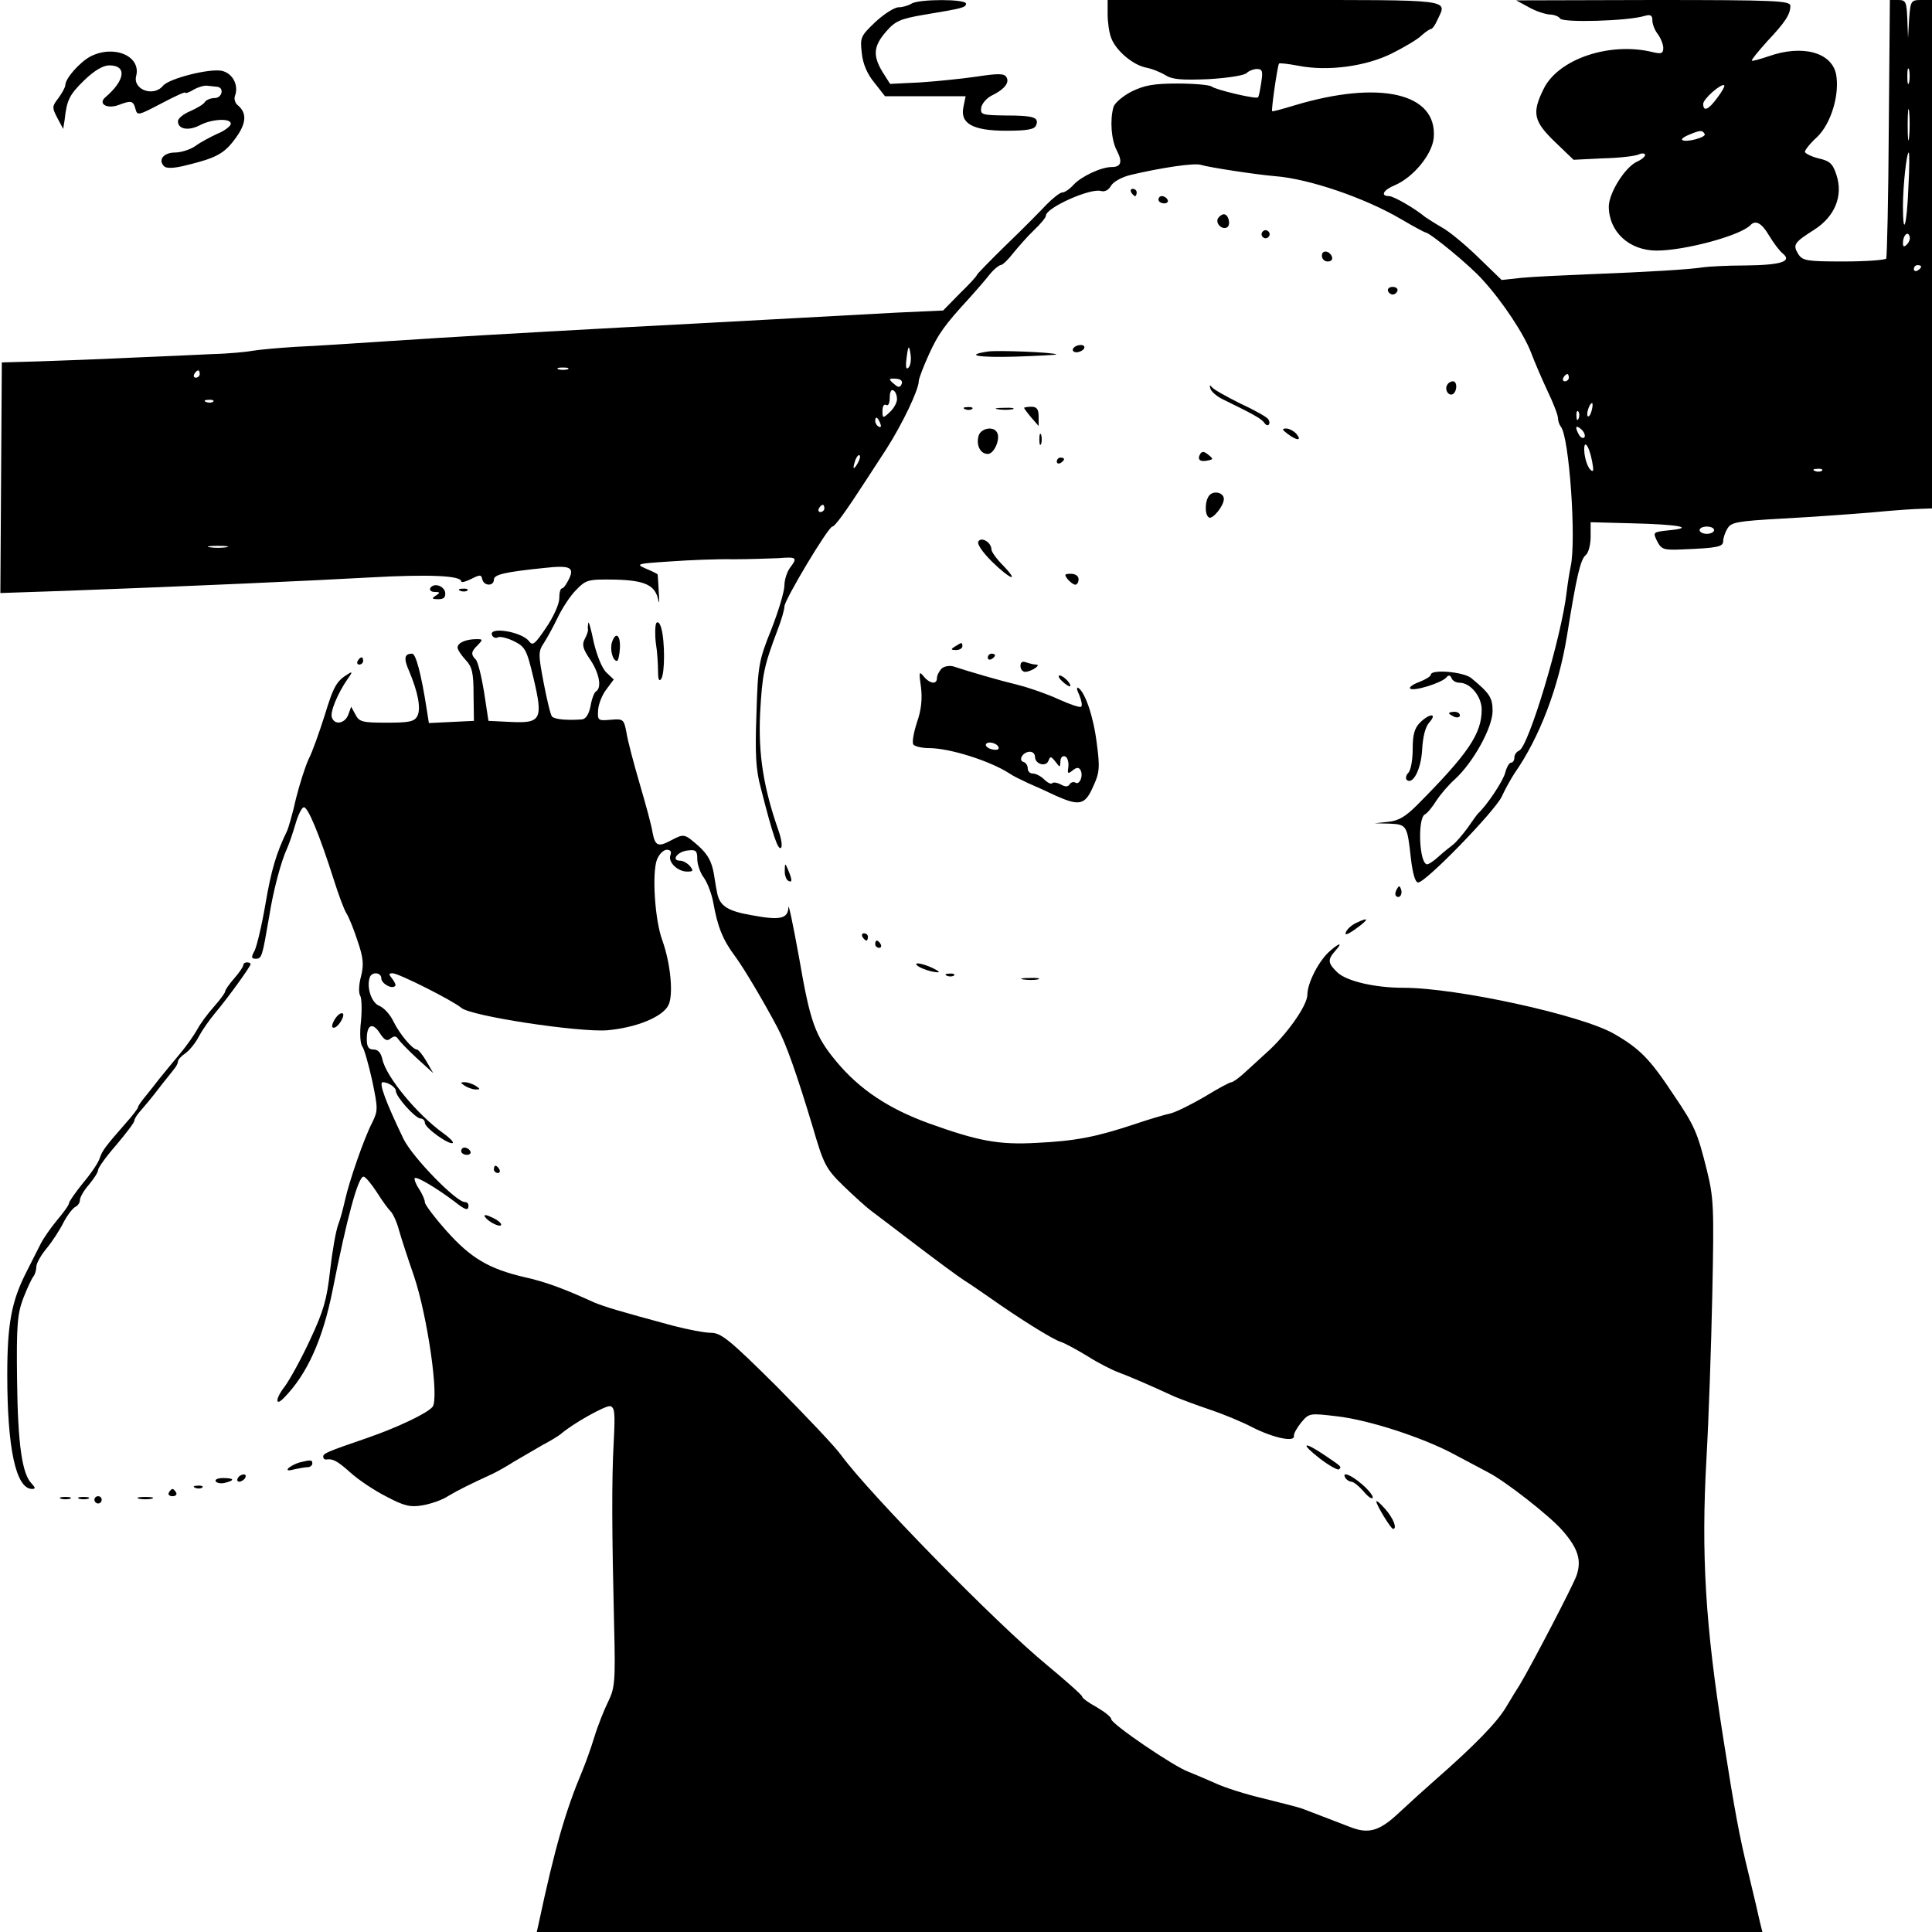
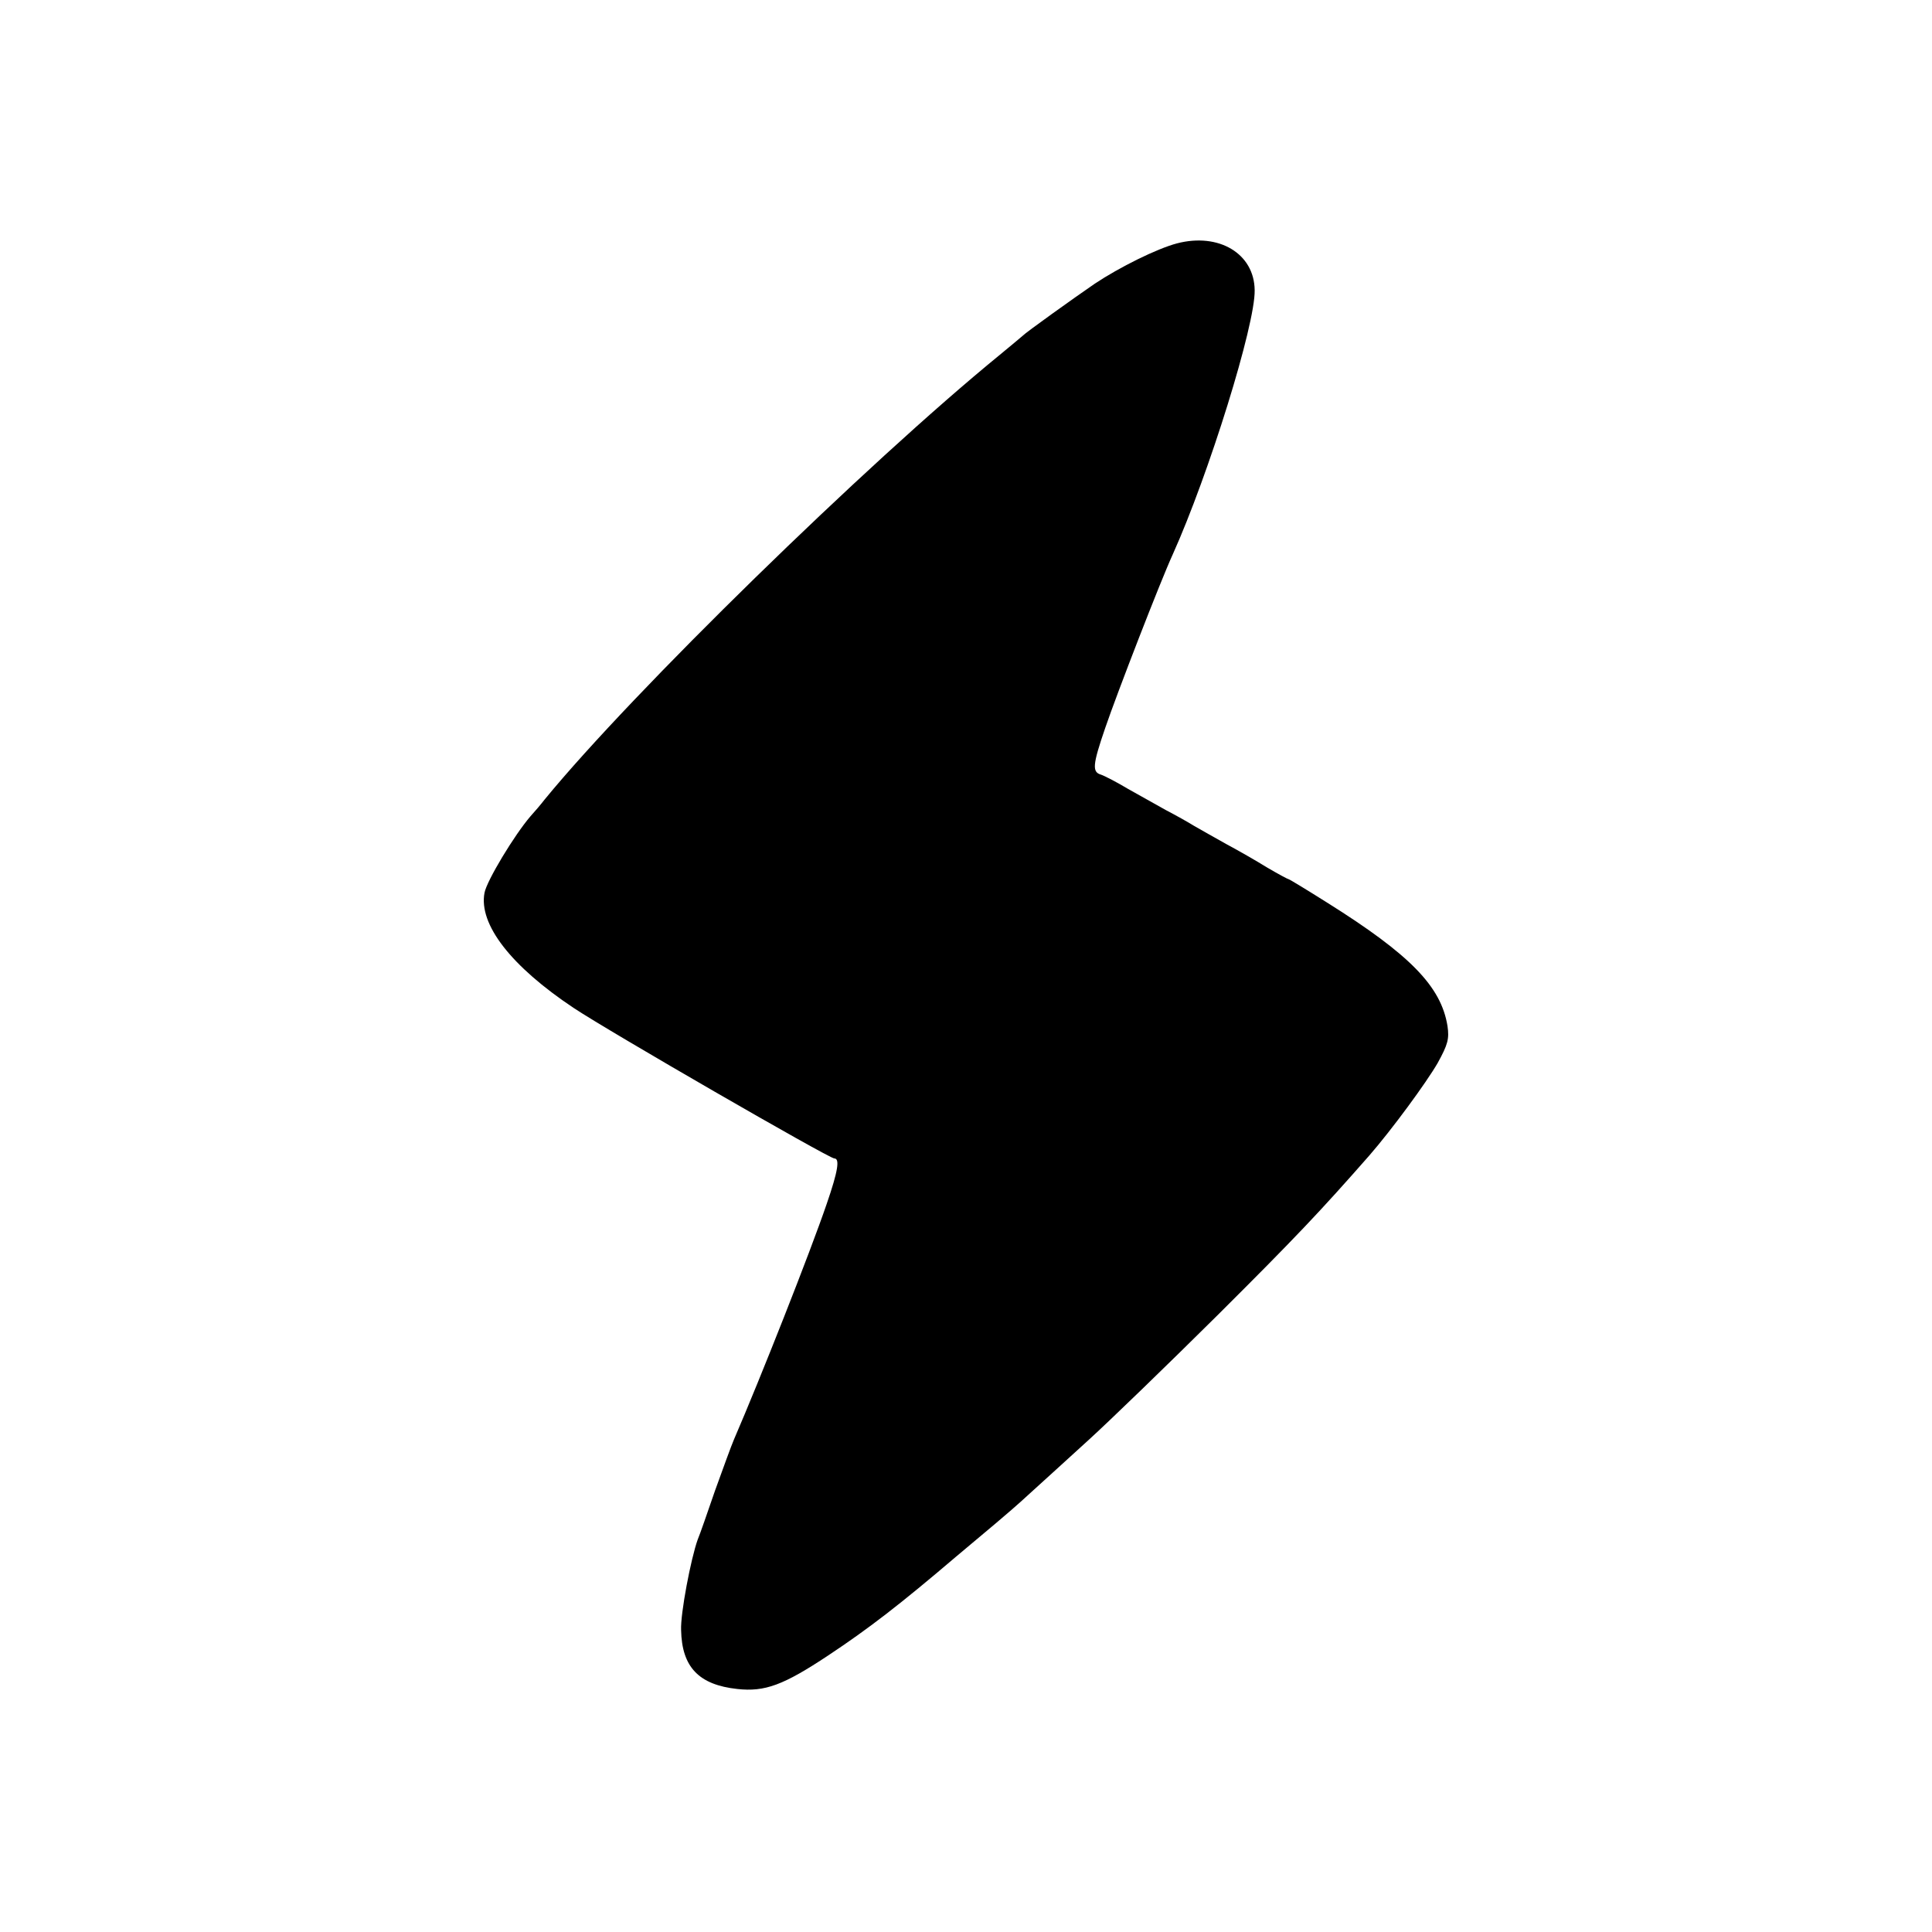
- <svg xmlns="http://www.w3.org/2000/svg" version="1.0" width="532pt" height="532pt" viewBox="0 0 532 532" preserveAspectRatio="xMidYMid meet">
-   <g transform="translate(0,532) scale(0.1,-0.1)" fill="#000000" stroke="none">
-     <path d="M2510 5310 c-8 -5 -24 -10 -35 -10 -12 0 -40 -18 -64 -40 -41 -39 -43 -43 -38 -86 3 -30 15 -58 35 -82 l29 -37 111 0 111 0 -6 -29 c-10 -46 25 -66 118 -66 59 0 78 4 82 15 9 22 -7 27 -84 27 -65 1 -70 2 -67 22 2 11 15 26 29 33 35 17 50 36 40 51 -6 10 -23 10 -82 1 -41 -6 -111 -13 -156 -16 l-82 -4 -21 33 c-27 45 -25 71 10 111 25 29 39 35 102 46 108 18 118 20 118 31 0 13 -130 13 -150 0z" />
-     <path d="M3050 5281 c0 -22 4 -51 10 -66 13 -34 58 -73 95 -81 17 -3 41 -13 54 -21 19 -12 45 -14 118 -11 52 3 99 10 106 17 6 6 19 11 28 11 15 0 17 -6 12 -37 -3 -21 -7 -40 -9 -41 -4 -6 -118 21 -128 30 -6 4 -47 8 -93 8 -67 0 -92 -5 -127 -22 -25 -13 -47 -32 -50 -43 -10 -36 -6 -90 9 -119 17 -32 12 -46 -14 -46 -29 0 -84 -26 -105 -49 -11 -12 -24 -21 -31 -21 -6 0 -25 -15 -42 -32 -17 -18 -67 -69 -112 -112 -44 -43 -81 -81 -81 -83 0 -3 -21 -26 -47 -51 l-46 -47 -131 -6 c-72 -4 -221 -12 -331 -18 -110 -6 -294 -16 -410 -22 -328 -18 -467 -26 -650 -38 -93 -6 -210 -14 -260 -16 -49 -3 -103 -8 -120 -11 -16 -3 -66 -8 -110 -9 -44 -2 -145 -7 -225 -10 -80 -4 -192 -8 -250 -10 l-105 -3 -2 -317 -2 -318 177 6 c353 13 680 28 842 37 162 9 250 5 250 -11 0 -4 12 -1 28 7 24 12 27 12 30 -1 4 -19 32 -20 32 -1 0 14 31 21 138 32 72 8 84 2 69 -30 -7 -14 -15 -26 -19 -26 -5 0 -8 -12 -8 -28 0 -15 -16 -51 -36 -80 -31 -46 -37 -51 -47 -38 -21 28 -118 42 -101 15 3 -5 10 -7 15 -4 5 3 24 -1 43 -10 32 -16 36 -22 55 -102 27 -114 21 -125 -62 -121 l-62 3 -12 79 c-7 43 -17 84 -23 90 -14 14 -13 22 6 40 14 15 14 16 -4 16 -29 0 -52 -10 -52 -23 0 -6 10 -21 22 -34 18 -19 22 -35 22 -96 l1 -72 -62 -3 -62 -3 -6 38 c-15 97 -30 153 -40 153 -22 0 -24 -13 -8 -49 24 -57 33 -103 22 -123 -8 -15 -22 -18 -84 -18 -66 0 -76 2 -86 22 l-12 22 -8 -22 c-9 -24 -37 -30 -45 -8 -6 15 16 67 43 106 13 18 14 22 3 15 -33 -20 -41 -33 -66 -115 -15 -47 -34 -101 -44 -120 -9 -19 -25 -69 -35 -109 -9 -41 -21 -82 -25 -90 -29 -60 -43 -106 -59 -200 -10 -59 -24 -117 -30 -129 -10 -18 -9 -22 3 -22 17 0 18 5 37 115 11 71 33 154 50 190 5 11 15 40 22 64 7 25 17 46 23 48 11 4 44 -76 84 -202 12 -38 27 -79 34 -90 7 -11 21 -46 31 -77 16 -47 17 -65 9 -97 -6 -22 -7 -46 -2 -53 4 -7 5 -39 2 -70 -4 -34 -2 -63 4 -70 5 -7 17 -49 27 -94 16 -77 16 -82 0 -115 -22 -42 -63 -160 -75 -214 -5 -22 -13 -53 -19 -68 -6 -16 -16 -72 -22 -125 -9 -81 -18 -112 -55 -191 -24 -52 -56 -110 -70 -129 -26 -33 -27 -57 -2 -31 64 65 107 161 134 297 39 197 70 312 85 312 5 0 21 -19 36 -42 15 -24 32 -47 38 -53 6 -5 17 -28 23 -50 6 -22 25 -80 42 -129 37 -110 70 -337 51 -360 -15 -18 -97 -57 -181 -86 -108 -37 -120 -42 -120 -51 0 -5 3 -8 8 -8 18 3 30 -3 67 -36 22 -20 67 -50 99 -66 49 -26 66 -30 100 -24 23 4 55 15 71 26 27 16 57 31 120 60 11 5 38 20 60 34 22 13 58 34 79 46 21 11 44 25 50 30 33 29 123 79 136 77 13 -3 14 -19 10 -98 -6 -106 -5 -252 1 -505 4 -155 2 -173 -16 -210 -11 -22 -29 -67 -39 -100 -10 -33 -25 -73 -32 -90 -47 -112 -76 -212 -121 -423 l-5 -22 1687 0 1688 0 -7 28 c-3 15 -17 74 -31 132 -25 101 -39 177 -70 375 -49 310 -61 504 -46 770 6 105 13 307 16 450 5 241 4 266 -15 343 -26 104 -33 121 -92 208 -64 97 -92 126 -163 167 -90 52 -434 127 -580 127 -79 0 -156 18 -182 42 -27 26 -28 35 -6 60 21 23 12 23 -14 0 -31 -26 -63 -89 -63 -121 0 -30 -58 -112 -115 -162 -16 -15 -43 -39 -58 -53 -15 -14 -32 -26 -36 -26 -5 0 -38 -18 -74 -40 -36 -21 -78 -42 -94 -46 -15 -3 -62 -17 -103 -31 -103 -34 -160 -45 -265 -50 -105 -6 -162 5 -298 54 -110 40 -190 93 -254 170 -59 71 -72 108 -103 288 -16 88 -29 150 -29 137 -1 -32 -23 -37 -102 -22 -64 11 -87 25 -94 60 -1 3 -5 26 -9 52 -6 36 -17 55 -42 78 -40 35 -40 35 -78 15 -34 -18 -42 -14 -49 22 -2 16 -18 75 -35 133 -17 58 -34 122 -37 143 -7 37 -9 38 -44 35 -34 -3 -36 -2 -34 27 1 16 11 42 23 57 l20 27 -20 19 c-12 11 -26 46 -35 83 -7 35 -14 60 -15 54 -1 -5 -2 -14 -1 -18 1 -4 -3 -16 -9 -27 -8 -15 -5 -27 15 -56 25 -37 33 -78 16 -88 -5 -3 -12 -22 -15 -41 -5 -23 -13 -35 -24 -36 -40 -3 -75 0 -82 8 -4 4 -14 46 -23 93 -15 79 -15 86 1 110 9 14 26 45 38 70 12 25 34 59 50 75 28 29 33 30 107 29 83 -2 112 -15 120 -58 2 -11 3 -1 1 24 -1 25 -3 46 -3 48 -1 2 -15 9 -32 16 -30 13 -26 14 67 20 55 4 133 7 174 6 41 0 96 2 123 3 51 4 54 2 32 -27 -8 -11 -15 -33 -15 -48 0 -16 -16 -70 -36 -121 -35 -87 -37 -100 -41 -232 -4 -110 -2 -154 12 -205 33 -130 47 -170 55 -165 5 3 2 24 -6 47 -42 120 -56 211 -51 323 6 108 10 129 48 230 11 28 19 57 19 65 0 18 121 220 132 220 7 0 38 43 93 128 6 9 31 48 56 86 44 69 89 163 89 187 0 6 12 38 27 71 26 58 44 83 113 158 19 21 44 50 55 64 11 14 25 25 30 26 6 0 21 15 35 33 14 17 39 46 57 63 18 17 33 35 33 40 0 22 123 77 152 68 10 -3 21 3 27 14 6 11 29 24 53 30 84 20 177 34 195 28 22 -7 154 -27 203 -31 94 -7 249 -60 349 -119 34 -20 64 -36 66 -36 12 0 125 -93 158 -131 55 -60 114 -150 133 -200 9 -24 29 -71 45 -105 16 -33 29 -67 29 -75 0 -8 4 -19 8 -24 23 -27 43 -313 27 -385 -3 -14 -8 -45 -11 -70 -14 -124 -105 -427 -131 -437 -7 -3 -13 -11 -13 -19 0 -8 -4 -14 -9 -14 -5 0 -12 -12 -16 -27 -5 -22 -50 -90 -75 -113 -3 -3 -16 -21 -29 -40 -14 -19 -32 -40 -40 -46 -9 -7 -27 -21 -40 -33 -13 -12 -27 -21 -31 -21 -22 0 -27 125 -7 137 8 4 22 22 32 38 11 17 34 44 52 60 50 46 103 142 103 187 0 37 -8 49 -59 91 -21 17 -111 25 -111 9 0 -4 -14 -13 -32 -20 -17 -6 -29 -15 -25 -18 8 -9 89 16 100 31 6 7 10 6 14 -2 2 -7 12 -13 22 -13 30 0 61 -38 61 -74 0 -66 -36 -120 -177 -262 -32 -32 -51 -44 -80 -47 l-38 -4 41 -1 c48 -2 49 -5 59 -95 5 -43 12 -67 20 -67 21 0 210 195 230 236 10 22 26 50 35 64 70 100 122 238 145 380 26 163 37 209 51 221 8 6 14 29 14 51 l0 40 113 -3 c130 -3 175 -12 105 -19 -47 -5 -47 -5 -35 -30 12 -23 18 -25 67 -23 99 4 115 7 115 23 0 8 5 24 12 35 10 17 27 20 150 27 76 4 188 12 248 17 61 6 122 10 138 10 l27 1 0 700 0 700 -29 0 c-29 0 -30 -2 -34 -52 l-3 -53 -2 53 c-2 47 -4 52 -25 52 l-23 0 -3 -352 c-1 -194 -5 -356 -7 -360 -3 -4 -56 -8 -117 -8 -102 0 -113 2 -125 20 -16 26 -12 32 43 67 57 36 81 93 62 151 -10 31 -18 39 -50 46 -20 5 -37 14 -37 18 0 5 15 24 34 41 38 37 62 116 52 172 -12 61 -93 83 -186 50 -24 -8 -45 -14 -46 -12 -2 2 17 25 42 53 51 54 64 75 64 98 0 14 -41 16 -377 16 l-378 -1 35 -19 c19 -11 45 -19 57 -20 12 0 25 -5 29 -11 7 -12 186 -7 232 7 17 5 22 2 22 -12 0 -11 7 -28 15 -38 8 -11 15 -28 15 -38 0 -15 -5 -17 -27 -12 -119 30 -263 -18 -303 -102 -32 -65 -27 -88 31 -144 l52 -50 81 4 c44 1 89 6 99 11 9 4 17 3 17 -2 0 -4 -10 -13 -22 -18 -33 -15 -77 -85 -78 -123 0 -70 56 -122 132 -122 77 0 230 41 258 70 14 15 31 6 51 -28 12 -20 29 -43 38 -50 27 -22 -5 -32 -104 -33 -49 0 -101 -3 -115 -5 -36 -6 -155 -13 -310 -19 -74 -3 -160 -7 -190 -10 l-55 -6 -65 63 c-36 35 -81 72 -100 82 -19 11 -39 24 -45 28 -30 25 -88 58 -100 58 -25 0 -16 17 16 30 51 22 103 85 107 131 10 123 -149 159 -383 89 -33 -10 -61 -18 -62 -16 -3 3 15 127 19 131 2 2 26 -1 53 -6 81 -16 186 -2 258 34 34 17 71 39 81 49 11 10 23 18 26 18 4 0 12 11 18 25 27 58 52 55 -448 55 l-460 0 0 -39z m2207 -188 c-3 -10 -5 -2 -5 17 0 19 2 27 5 18 2 -10 2 -26 0 -35z m-528 -42 c-24 -33 -39 -40 -39 -17 0 14 51 58 58 51 2 -2 -6 -17 -19 -34z m528 -108 c-2 -21 -4 -6 -4 32 0 39 2 55 4 38 2 -18 2 -50 0 -70z m-563 8 c6 -9 -54 -25 -62 -16 -3 2 6 9 19 14 31 13 37 13 43 2z m561 -147 c-4 -104 -15 -142 -15 -52 0 56 10 148 16 148 2 0 2 -43 -1 -96z m-4 -157 c-8 -8 -11 -7 -11 4 0 20 13 34 18 19 3 -7 -1 -17 -7 -23z m39 -61 c0 -3 -4 -8 -10 -11 -5 -3 -10 -1 -10 4 0 6 5 11 10 11 6 0 10 -2 10 -4z m-2788 -278 c-6 -6 -8 -1 -7 14 5 46 8 52 12 24 3 -16 0 -33 -5 -38z m-939 -5 c-7 -2 -19 -2 -25 0 -7 3 -2 5 12 5 14 0 19 -2 13 -5z m-1013 -13 c0 -5 -5 -10 -11 -10 -5 0 -7 5 -4 10 3 6 8 10 11 10 2 0 4 -4 4 -10z m3770 -10 c0 -5 -5 -10 -11 -10 -5 0 -7 5 -4 10 3 6 8 10 11 10 2 0 4 -4 4 -10z m-1837 -17 c-4 -10 -9 -11 -19 -2 -19 15 -18 18 5 16 11 -1 17 -6 14 -14z m-13 -42 c0 -10 -9 -26 -20 -36 -19 -18 -20 -17 -20 4 0 12 4 19 10 16 6 -4 10 5 10 20 0 15 4 24 10 20 6 -3 10 -14 10 -24z m-1883 -7 c-3 -3 -12 -4 -19 -1 -8 3 -5 6 6 6 11 1 17 -2 13 -5z m3796 -24 c-3 -12 -8 -19 -11 -16 -5 6 5 36 12 36 2 0 2 -9 -1 -20z m-36 -22 c-3 -8 -6 -5 -6 6 -1 11 2 17 5 13 3 -3 4 -12 1 -19z m-1923 -14 c3 -8 2 -12 -4 -9 -6 3 -10 10 -10 16 0 14 7 11 14 -7z m1939 -38 c-3 -4 -9 -2 -14 5 -13 22 -11 31 5 17 8 -7 12 -17 9 -22z m21 -66 c5 -26 4 -32 -5 -23 -7 7 -14 27 -16 45 -4 42 12 25 21 -22z m-2023 -7 c-12 -20 -14 -14 -5 12 4 9 9 14 11 11 3 -2 0 -13 -6 -23z m2656 -19 c-3 -3 -12 -4 -19 -1 -8 3 -5 6 6 6 11 1 17 -2 13 -5z m-2747 -104 c0 -5 -5 -10 -11 -10 -5 0 -7 5 -4 10 3 6 8 10 11 10 2 0 4 -4 4 -10z m2450 -60 c0 -5 -9 -10 -20 -10 -11 0 -20 5 -20 10 0 6 9 10 20 10 11 0 20 -4 20 -10z m-4097 -47 c-13 -2 -33 -2 -45 0 -13 2 -3 4 22 4 25 0 35 -2 23 -4z m1223 -848 c-7 -19 20 -45 46 -45 17 0 18 2 8 15 -7 8 -19 15 -27 15 -26 0 -8 25 20 28 23 3 27 0 27 -23 0 -15 8 -39 19 -53 10 -15 21 -45 25 -67 12 -68 27 -104 60 -148 23 -31 78 -123 117 -197 24 -45 53 -128 96 -270 31 -107 37 -118 85 -165 28 -27 63 -59 78 -70 15 -11 71 -54 125 -95 54 -41 112 -84 129 -95 18 -11 49 -33 71 -48 82 -58 175 -116 196 -122 12 -4 45 -22 73 -39 28 -18 67 -38 86 -45 32 -12 81 -33 155 -67 17 -7 59 -23 95 -35 36 -12 90 -34 120 -50 58 -29 116 -41 113 -23 -1 6 8 22 20 37 22 26 23 26 99 17 87 -10 235 -58 321 -104 32 -17 75 -40 96 -51 48 -25 168 -119 203 -159 43 -49 54 -82 39 -125 -11 -30 -123 -245 -156 -300 -6 -9 -23 -37 -38 -62 -25 -42 -86 -105 -198 -203 -24 -21 -67 -60 -96 -87 -54 -51 -84 -60 -135 -40 -55 21 -114 44 -133 51 -11 4 -59 16 -107 28 -47 11 -107 30 -132 42 -25 11 -58 25 -73 31 -40 14 -213 132 -213 145 0 6 -18 20 -40 33 -22 12 -40 25 -40 29 0 4 -44 43 -97 87 -140 115 -489 472 -566 577 -16 23 -97 108 -178 190 -130 129 -153 148 -182 148 -17 0 -63 9 -102 19 -156 42 -191 53 -220 65 -85 39 -136 57 -190 69 -99 23 -149 53 -215 127 -33 37 -60 73 -60 79 0 7 -7 23 -16 37 -9 13 -14 27 -12 30 6 5 61 -28 110 -65 29 -23 38 -26 38 -11 0 6 -4 10 -10 10 -24 0 -144 123 -169 174 -49 102 -69 156 -57 156 15 0 36 -14 36 -24 0 -16 54 -76 68 -76 7 0 12 -6 12 -12 0 -14 69 -63 77 -55 2 3 -10 15 -27 27 -71 51 -157 155 -167 203 -4 18 -12 27 -24 27 -14 0 -19 7 -19 29 0 40 16 47 36 16 12 -19 20 -23 29 -15 10 8 16 8 22 -2 5 -7 28 -31 52 -53 l44 -40 -19 33 c-10 17 -22 32 -26 32 -12 0 -48 43 -65 78 -9 19 -26 37 -38 42 -22 8 -36 51 -27 78 5 17 32 15 32 -2 0 -14 29 -31 38 -21 3 2 -1 11 -8 20 -10 12 -10 15 1 15 17 0 167 -76 189 -95 25 -23 324 -68 402 -62 79 7 151 36 168 68 15 27 7 115 -16 179 -21 56 -29 186 -15 223 6 15 18 27 27 27 10 0 14 -5 10 -15z" />
-     <path d="M1280 2330 c8 -5 22 -10 30 -10 13 0 13 1 0 10 -8 5 -22 10 -30 10 -13 0 -13 -1 0 -10z" />
-     <path d="M1270 2150 c0 -5 7 -10 16 -10 8 0 12 5 9 10 -3 6 -10 10 -16 10 -5 0 -9 -4 -9 -10z" />
-     <path d="M1360 2100 c0 -5 5 -10 11 -10 5 0 7 5 4 10 -3 6 -8 10 -11 10 -2 0 -4 -4 -4 -10z" />
-     <path d="M1335 1970 c9 -15 45 -32 45 -22 0 5 -12 14 -26 20 -14 7 -23 8 -19 2z" />
-     <path d="M3634 1304 c26 -20 50 -33 53 -30 8 7 8 7 -41 40 -58 39 -66 32 -12 -10z" />
-     <path d="M3705 1250 c3 -5 11 -10 16 -10 6 0 21 -12 34 -27 13 -16 25 -23 25 -16 0 6 -14 23 -31 37 -30 26 -56 35 -44 16z" />
-     <path d="M3790 1185 c0 -9 40 -75 46 -75 12 0 1 29 -21 54 -14 16 -25 26 -25 21z" />
-     <path d="M248 5164 c-29 -16 -68 -60 -68 -78 0 -6 -9 -22 -19 -36 -18 -23 -18 -26 -3 -55 l16 -30 4 25 c6 55 13 69 54 109 28 27 52 41 69 41 49 0 44 -41 -11 -88 -21 -18 5 -33 37 -21 34 13 40 12 46 -11 5 -19 8 -18 71 15 36 19 66 33 66 30 0 -3 10 0 23 8 12 7 29 12 37 11 8 -1 21 -2 28 -3 20 -2 14 -31 -7 -31 -11 0 -23 -5 -27 -11 -3 -6 -22 -17 -40 -25 -19 -8 -34 -20 -34 -28 0 -22 29 -27 60 -11 36 19 91 20 85 2 -3 -7 -20 -19 -38 -26 -17 -8 -44 -22 -59 -33 -14 -10 -40 -18 -56 -18 -31 0 -48 -20 -30 -38 6 -6 27 -6 61 3 83 20 105 32 136 75 30 41 31 69 6 90 -8 6 -11 18 -8 26 11 29 -6 62 -36 69 -35 7 -145 -21 -162 -41 -26 -32 -84 -11 -74 27 14 55 -62 87 -127 53z" />
-     <path d="M3115 4790 c3 -5 8 -10 11 -10 2 0 4 5 4 10 0 6 -5 10 -11 10 -5 0 -7 -4 -4 -10z" />
-     <path d="M3190 4770 c0 -5 7 -10 16 -10 8 0 12 5 9 10 -3 6 -10 10 -16 10 -5 0 -9 -4 -9 -10z" />
-     <path d="M3354 4719 c-8 -14 11 -33 25 -25 11 7 4 36 -9 36 -5 0 -12 -5 -16 -11z" />
-     <path d="M3476 4681 c-4 -5 -2 -12 3 -15 5 -4 12 -2 15 3 4 5 2 12 -3 15 -5 4 -12 2 -15 -3z" />
-     <path d="M3640 4616 c0 -9 7 -16 16 -16 9 0 14 5 12 12 -6 18 -28 21 -28 4z" />
-     <path d="M3822 4519 c2 -6 8 -10 13 -10 5 0 11 4 13 10 2 6 -4 11 -13 11 -9 0 -15 -5 -13 -11z" />
-     <path d="M2955 4360 c-3 -5 1 -10 9 -10 8 0 18 5 21 10 3 6 -1 10 -9 10 -8 0 -18 -4 -21 -10z" />
-     <path d="M2720 4352 c-65 -10 -28 -17 77 -14 63 2 113 5 112 6 -7 6 -163 12 -189 8z" />
-     <path d="M3985 4260 c-8 -13 4 -32 16 -25 12 8 12 35 0 35 -6 0 -13 -4 -16 -10z" />
-     <path d="M3333 4250 c2 -8 17 -21 33 -29 86 -42 108 -54 116 -66 9 -13 19 -2 10 11 -4 6 -38 25 -77 43 -38 19 -74 39 -78 45 -6 7 -7 6 -4 -4z" />
-     <path d="M2658 4193 c7 -3 16 -2 19 1 4 3 -2 6 -13 5 -11 0 -14 -3 -6 -6z" />
-     <path d="M2748 4193 c12 -2 30 -2 40 0 9 3 -1 5 -23 4 -22 0 -30 -2 -17 -4z" />
-     <path d="M2820 4197 c0 -2 9 -14 20 -27 l20 -23 0 26 c0 20 -5 27 -20 27 -11 0 -20 -2 -20 -3z" />
-     <path d="M2695 4121 c-8 -26 4 -51 25 -51 18 0 36 43 25 60 -10 17 -43 11 -50 -9z" />
-     <path d="M3546 4125 c25 -19 40 -19 24 0 -7 8 -20 15 -28 15 -13 0 -12 -3 4 -15z" />
-     <path d="M2862 4110 c0 -14 2 -19 5 -12 2 6 2 18 0 25 -3 6 -5 1 -5 -13z" />
-     <path d="M3305 4070 c-9 -15 -1 -23 21 -18 15 3 16 4 1 16 -11 9 -17 10 -22 2z" />
-     <path d="M2910 4049 c0 -5 5 -7 10 -4 6 3 10 8 10 11 0 2 -4 4 -10 4 -5 0 -10 -5 -10 -11z" />
-     <path d="M3331 3957 c-13 -13 -15 -54 -2 -62 10 -6 41 32 41 51 0 17 -26 24 -39 11z" />
-     <path d="M2694 3829 c-4 -7 11 -29 37 -55 51 -50 78 -60 31 -11 -18 18 -32 38 -32 44 0 19 -27 36 -36 22z" />
-     <path d="M2940 3725 c7 -8 16 -15 21 -15 5 0 9 7 9 15 0 9 -9 15 -21 15 -18 0 -19 -2 -9 -15z" />
-     <path d="M1185 3701 c-3 -6 2 -11 12 -11 15 0 16 -2 3 -10 -12 -8 -11 -10 7 -10 15 0 20 5 19 18 -3 19 -31 28 -41 13z" />
-     <path d="M1268 3693 c7 -3 16 -2 19 1 4 3 -2 6 -13 5 -11 0 -14 -3 -6 -6z" />
-     <path d="M1807 3604 c-3 -6 -4 -31 -1 -55 4 -24 6 -59 6 -78 0 -22 3 -29 9 -20 10 16 10 103 0 139 -4 15 -10 20 -14 14z" />
-     <path d="M1685 3551 c-6 -19 2 -51 14 -51 3 0 7 16 8 35 2 37 -12 47 -22 16z" />
-     <path d="M2630 3540 c-13 -8 -12 -10 3 -10 9 0 17 5 17 10 0 12 -1 12 -20 0z" />
-     <path d="M2720 3509 c0 -5 5 -7 10 -4 6 3 10 8 10 11 0 2 -4 4 -10 4 -5 0 -10 -5 -10 -11z" />
-     <path d="M985 3500 c-3 -5 -1 -10 4 -10 6 0 11 5 11 10 0 6 -2 10 -4 10 -3 0 -8 -4 -11 -10z" />
-     <path d="M2810 3486 c0 -9 6 -16 13 -16 16 0 46 20 30 20 -6 0 -18 3 -27 6 -11 4 -16 1 -16 -10z" />
-     <path d="M2593 3479 c-7 -7 -13 -19 -13 -26 0 -19 -20 -16 -37 5 -12 15 -13 11 -7 -30 4 -32 1 -63 -11 -97 -9 -28 -14 -55 -10 -61 3 -5 23 -10 43 -10 58 0 170 -36 222 -70 8 -6 31 -17 50 -26 19 -8 54 -24 77 -35 65 -29 81 -26 103 25 18 38 19 53 10 120 -9 73 -32 140 -51 152 -5 3 -4 -6 3 -20 6 -15 9 -29 5 -32 -3 -3 -30 6 -61 20 -30 14 -81 32 -113 40 -53 13 -126 34 -178 51 -11 3 -26 0 -32 -6z m157 -219 c0 -5 -9 -6 -20 -3 -11 3 -17 9 -15 14 7 10 35 1 35 -11z m100 -24 c0 -20 30 -29 37 -11 5 13 7 13 19 -2 13 -17 13 -17 14 0 0 11 6 17 13 14 6 -2 10 -14 9 -27 -3 -21 -2 -22 11 -12 11 9 17 10 22 2 9 -15 -2 -43 -14 -35 -5 3 -12 1 -16 -5 -4 -7 -12 -7 -24 0 -10 5 -21 7 -24 3 -3 -3 -13 2 -22 11 -9 9 -23 16 -31 16 -8 0 -14 6 -14 14 0 8 -5 16 -12 18 -15 5 -1 28 18 28 8 0 14 -6 14 -14z" />
-     <path d="M2924 3445 c8 -8 18 -15 22 -15 3 0 1 7 -6 15 -7 8 -17 15 -22 15 -5 0 -3 -7 6 -15z" />
-     <path d="M3990 3356 c0 -2 7 -6 15 -10 8 -3 15 -1 15 4 0 6 -7 10 -15 10 -8 0 -15 -2 -15 -4z" />
-     <path d="M3910 3330 c-15 -15 -20 -33 -20 -73 0 -29 -5 -58 -12 -65 -6 -6 -8 -15 -5 -19 17 -16 40 28 43 82 2 37 9 64 20 76 23 26 0 25 -26 -1z" />
-     <path d="M2161 2923 c-1 -12 4 -25 9 -28 12 -7 12 2 0 30 -8 19 -9 19 -9 -2z" />
-     <path d="M3846 2871 c-4 -7 -5 -15 -2 -18 9 -9 19 4 14 18 -4 11 -6 11 -12 0z" />
-     <path d="M3733 2778 c-12 -6 -24 -17 -27 -25 -4 -9 4 -7 24 7 41 29 42 37 3 18z" />
-     <path d="M2375 2740 c3 -5 8 -10 11 -10 2 0 4 5 4 10 0 6 -5 10 -11 10 -5 0 -7 -4 -4 -10z" />
-     <path d="M2410 2720 c0 -5 5 -10 11 -10 5 0 7 5 4 10 -3 6 -8 10 -11 10 -2 0 -4 -4 -4 -10z" />
-     <path d="M670 2663 c0 -5 -11 -21 -25 -37 -14 -16 -25 -32 -25 -36 0 -4 -14 -23 -30 -41 -17 -19 -38 -47 -47 -64 -9 -16 -30 -46 -47 -66 -17 -20 -42 -51 -56 -68 -14 -18 -33 -42 -42 -53 -10 -12 -18 -24 -18 -27 0 -3 -15 -23 -33 -43 -57 -65 -65 -76 -72 -96 -3 -12 -24 -43 -46 -69 -21 -26 -39 -52 -39 -56 0 -5 -15 -26 -33 -47 -18 -22 -39 -52 -46 -67 -8 -15 -25 -50 -39 -77 -40 -79 -52 -141 -52 -281 0 -205 24 -314 68 -315 10 0 10 3 -1 15 -26 26 -38 107 -40 285 -2 152 1 182 17 225 11 28 23 54 28 60 4 5 8 17 8 27 0 9 13 32 28 50 15 18 36 50 47 72 11 21 26 40 33 43 6 3 12 11 12 18 0 8 11 27 25 43 14 17 25 34 25 40 0 6 22 37 50 69 27 32 50 62 50 67 0 5 7 16 15 25 8 9 31 36 50 61 19 25 40 50 45 57 6 7 10 16 10 20 0 5 9 15 21 23 11 8 28 29 36 45 9 17 29 46 45 65 37 44 98 129 98 135 0 3 -4 5 -10 5 -5 0 -10 -3 -10 -7z" />
-     <path d="M2525 2662 c6 -6 24 -13 40 -17 21 -4 25 -3 15 3 -24 15 -67 26 -55 14z" />
-     <path d="M2608 2633 c7 -3 16 -2 19 1 4 3 -2 6 -13 5 -11 0 -14 -3 -6 -6z" />
-     <path d="M2818 2623 c12 -2 30 -2 40 0 9 3 -1 5 -23 4 -22 0 -30 -2 -17 -4z" />
-     <path d="M920 2510 c-7 -13 -7 -20 -1 -20 6 0 15 9 21 20 7 13 7 20 1 20 -6 0 -15 -9 -21 -20z" />
-     <path d="M825 1293 c-11 -3 -24 -10 -30 -15 -7 -7 -2 -9 15 -4 14 3 31 6 38 6 6 0 12 5 12 10 0 10 -3 11 -35 3z" />
-     <path d="M655 1250 c-3 -5 -2 -10 4 -10 5 0 13 5 16 10 3 6 2 10 -4 10 -5 0 -13 -4 -16 -10z" />
-     <path d="M594 1241 c3 -5 15 -7 26 -4 28 7 25 13 -6 13 -14 0 -23 -4 -20 -9z" />
-     <path d="M538 1223 c7 -3 16 -2 19 1 4 3 -2 6 -13 5 -11 0 -14 -3 -6 -6z" />
-     <path d="M465 1210 c-3 -5 1 -10 10 -10 9 0 13 5 10 10 -3 6 -8 10 -10 10 -2 0 -7 -4 -10 -10z" />
-     <path d="M168 1193 c6 -2 18 -2 25 0 6 3 1 5 -13 5 -14 0 -19 -2 -12 -5z" />
-     <path d="M218 1193 c6 -2 18 -2 25 0 6 3 1 5 -13 5 -14 0 -19 -2 -12 -5z" />
-     <path d="M260 1190 c0 -5 5 -10 10 -10 6 0 10 5 10 10 0 6 -4 10 -10 10 -5 0 -10 -4 -10 -10z" />
-     <path d="M383 1193 c9 -2 25 -2 35 0 9 3 1 5 -18 5 -19 0 -27 -2 -17 -5z" />
+ <svg xmlns="http://www.w3.org/2000/svg" version="1.0" width="512pt" height="512pt" viewBox="0 0 512 512" preserveAspectRatio="xMidYMid meet">
+   <g transform="translate(0,512) scale(0.1,-0.1)" fill="#000000" stroke="none">
+     <path d="M3119 4475 c-53 -14 -152 -63 -218 -107 -54 -37 -184 -130 -191 -138 -3 -3 -30 -25 -60 -50 -355 -290 -974 -895 -1206 -1178 -10 -13 -27 -33 -38 -45 -43 -50 -116 -171 -122 -203 -16 -84 71 -195 236 -305 93 -62 677 -399 691 -399 15 0 10 -33 -20 -120 -44 -129 -176 -463 -246 -625 -7 -16 -29 -77 -50 -135 -20 -58 -40 -116 -46 -130 -18 -50 -46 -196 -44 -240 2 -98 47 -145 149 -156 73 -8 122 10 241 89 107 71 190 135 339 262 39 33 87 73 106 89 19 16 60 51 90 79 30 27 100 91 155 141 55 50 208 198 340 329 208 207 275 278 404 425 60 69 151 193 181 245 27 49 31 64 26 98 -17 105 -99 189 -319 327 -54 34 -100 62 -102 62 -2 0 -28 14 -57 31 -29 18 -78 46 -108 62 -30 17 -68 38 -85 48 -16 10 -50 29 -75 42 -25 14 -70 39 -100 56 -30 18 -63 35 -72 38 -24 7 -23 25 11 124 31 91 146 388 179 460 95 211 219 609 217 700 -1 97 -95 153 -206 124z" />
  </g>
</svg>
